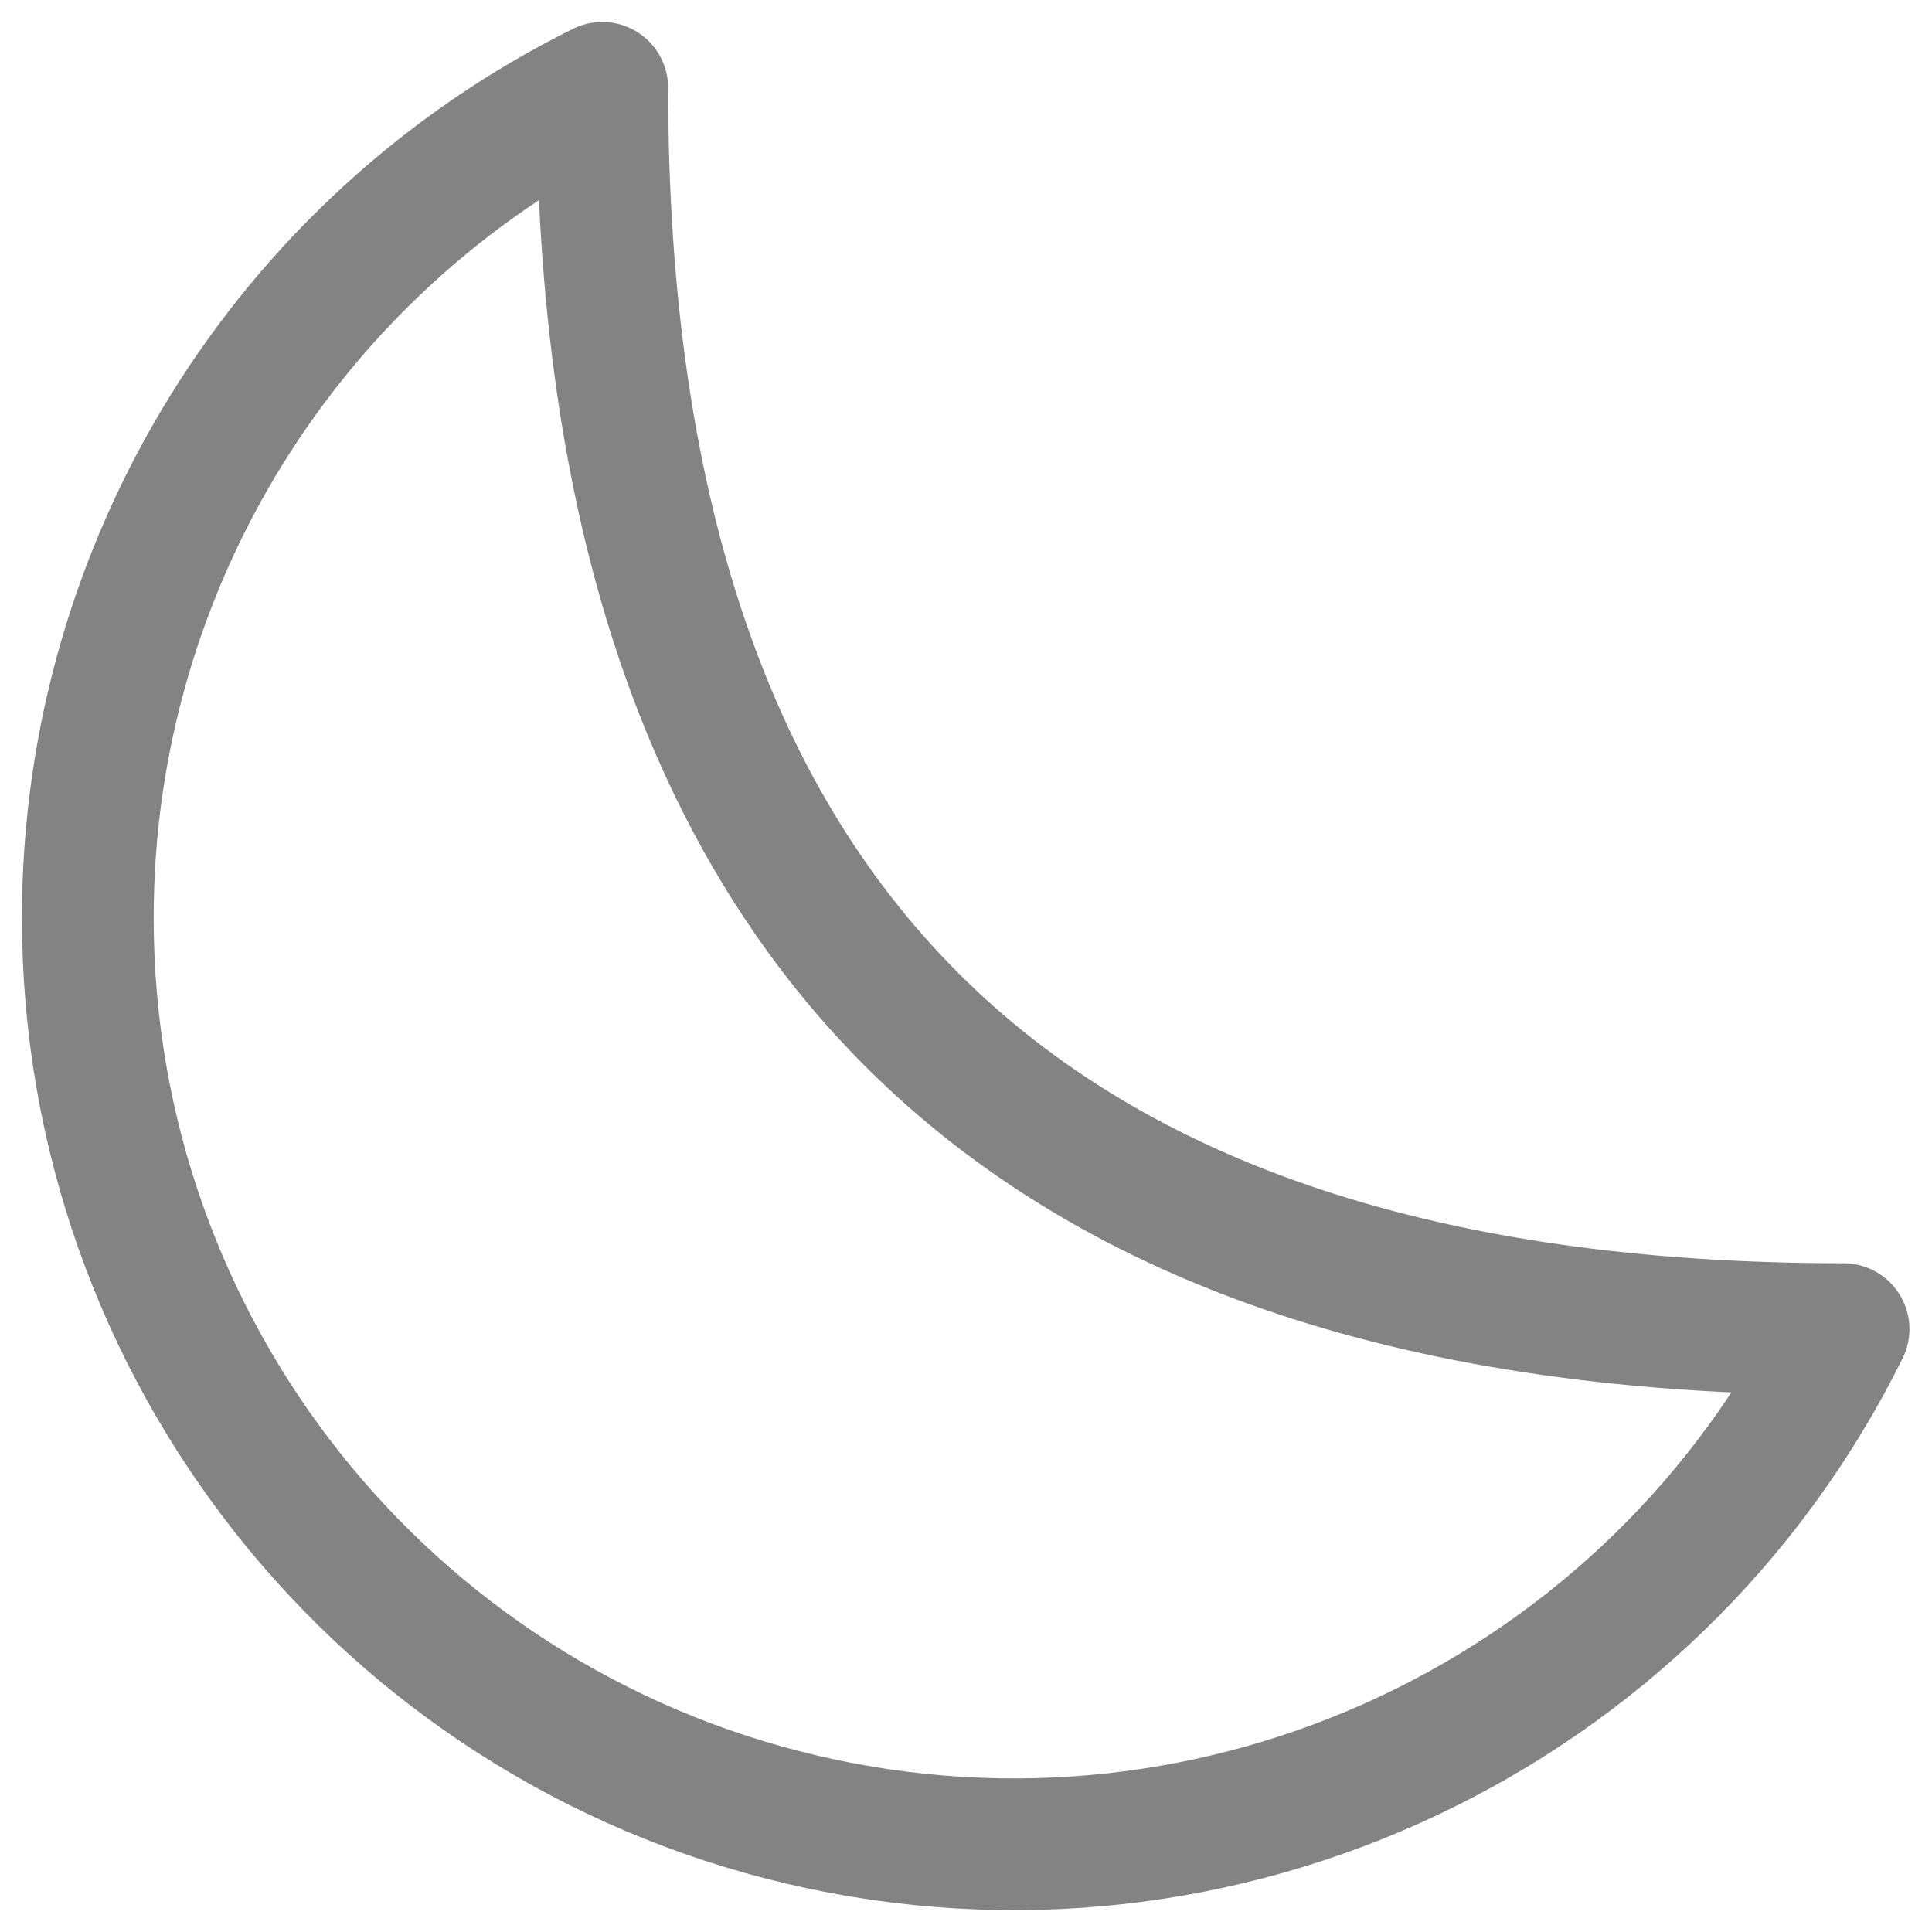
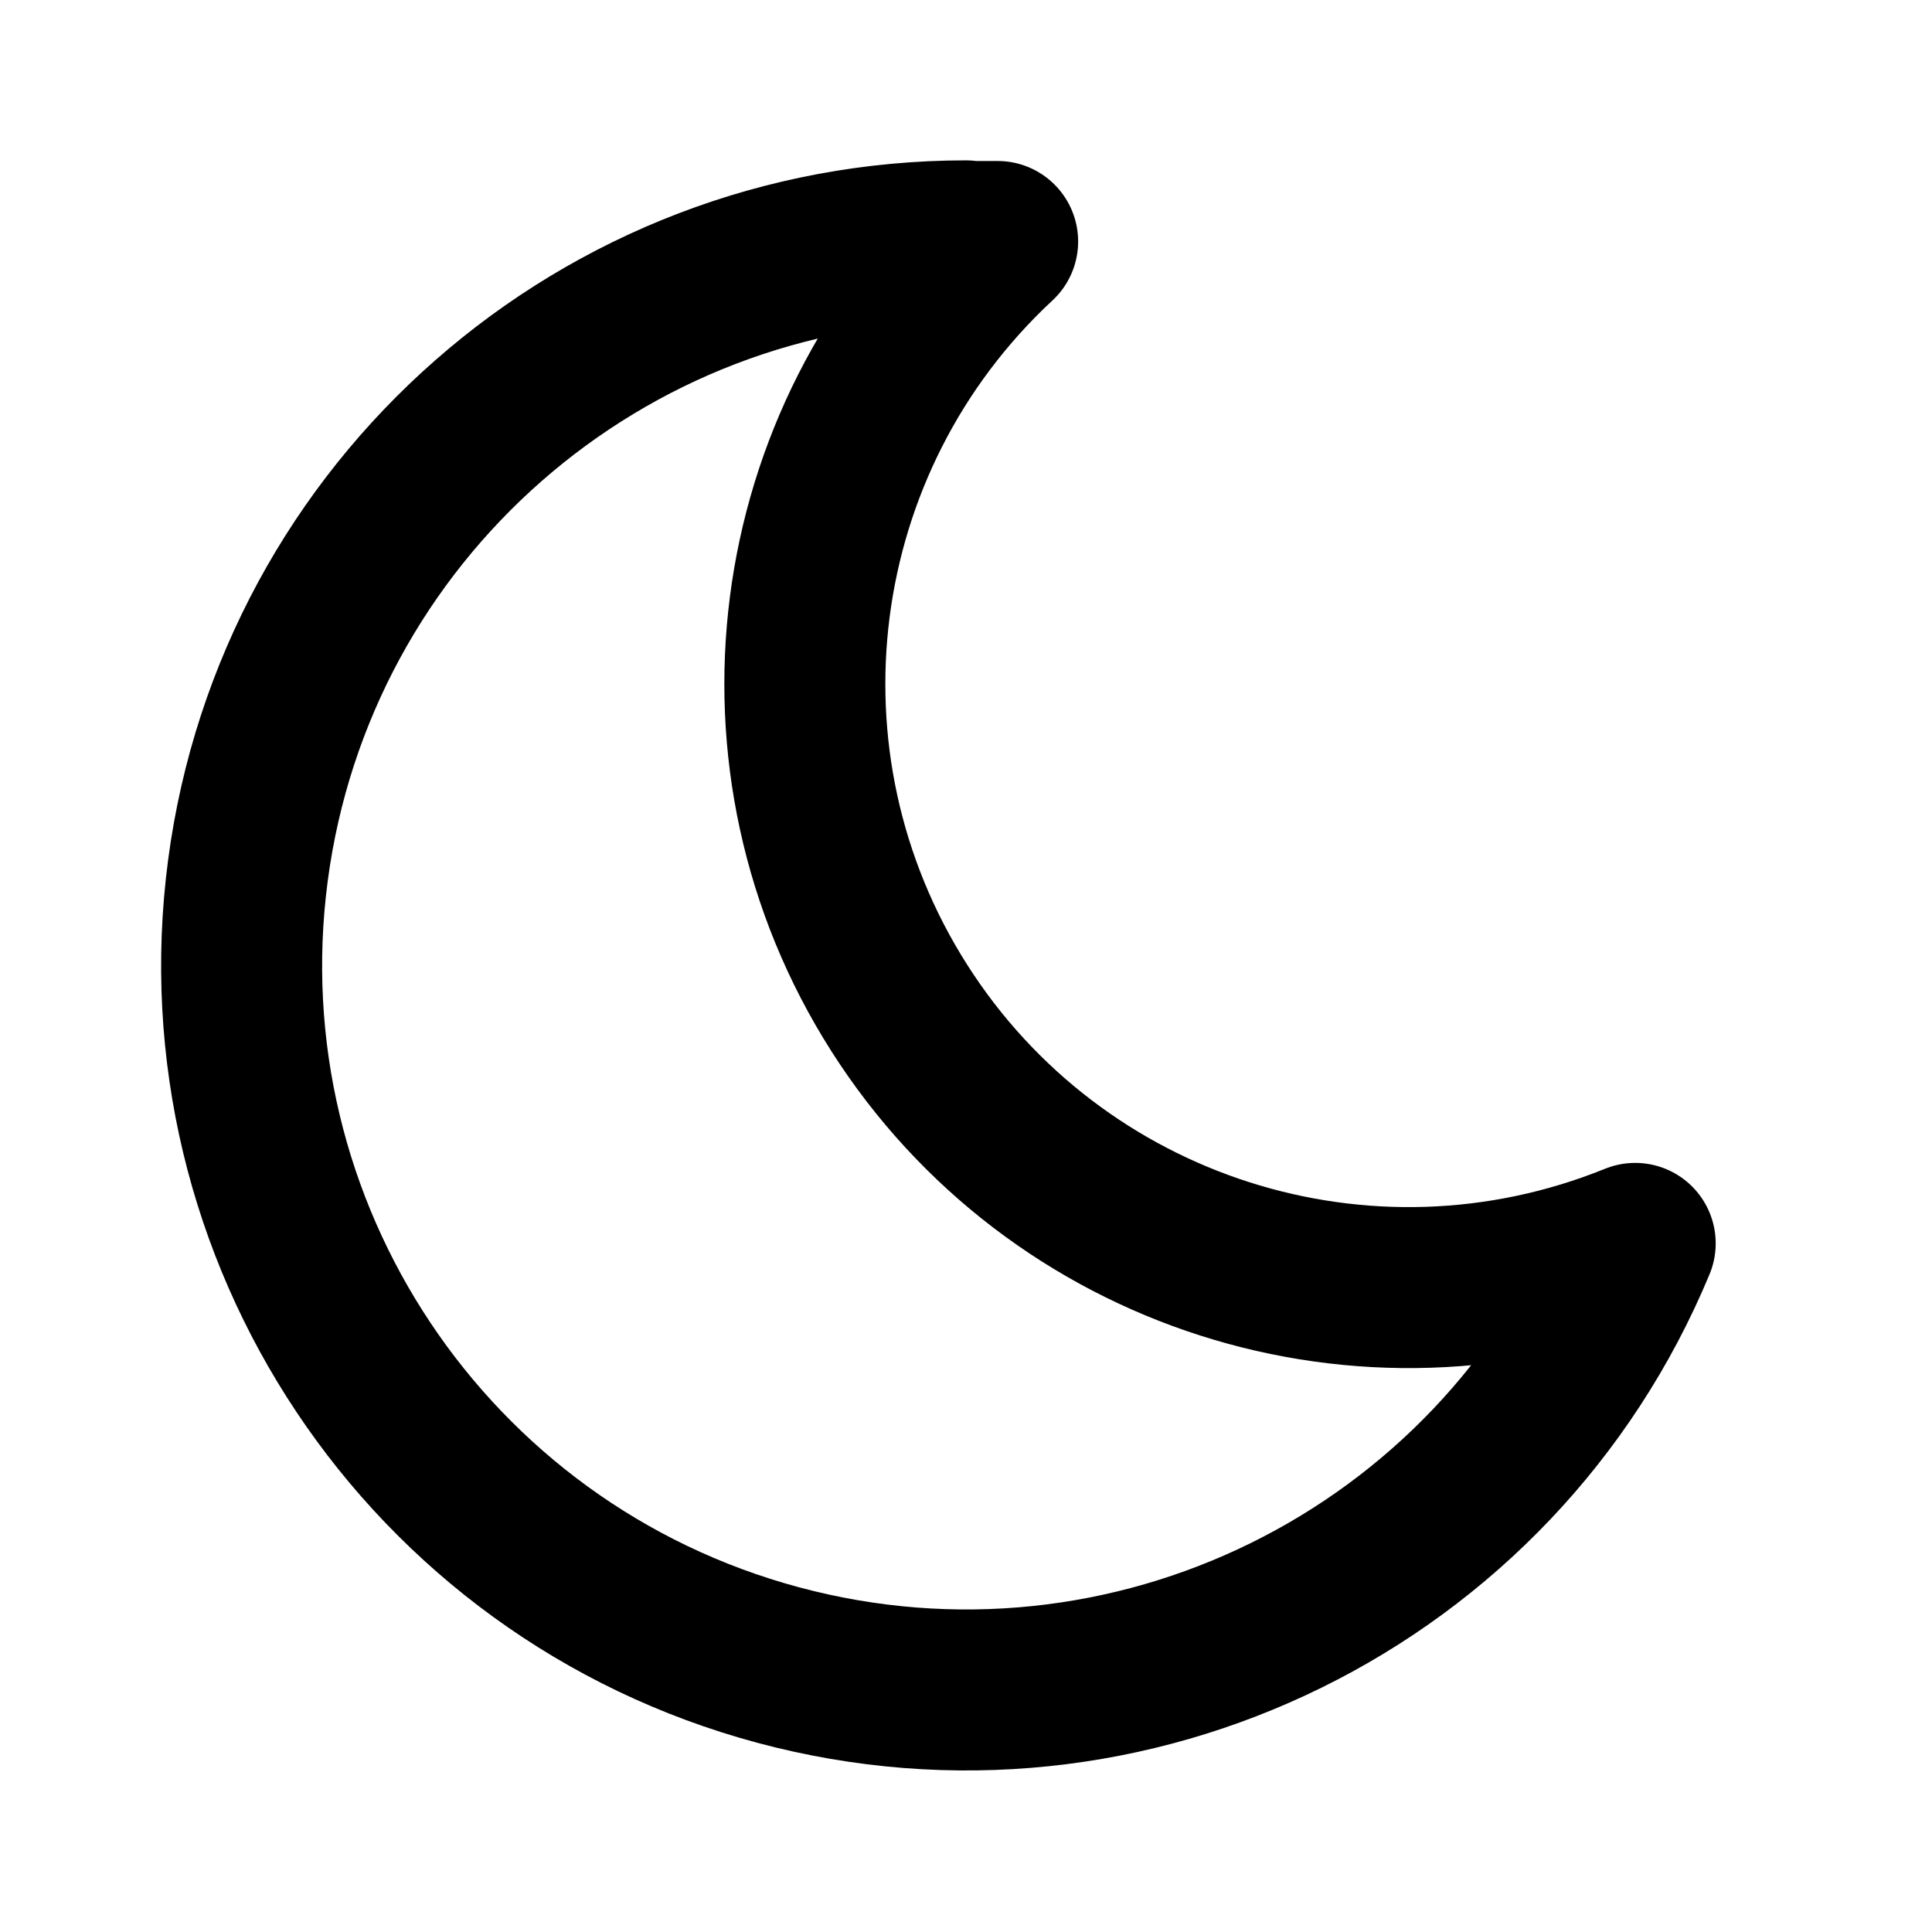
- <svg xmlns="http://www.w3.org/2000/svg" width="22" height="22" viewBox="0 0 22 22">
-   <path fill="none" stroke="#838383" stroke-linecap="round" stroke-linejoin="round" stroke-width="1.5" d="M1 10.449a10.544 10.544 0 0 0 19.993 4.686C11.544 15.135 6.858 10.448 6.858 1A10.545 10.545 0 0 0 1 10.449Z" />
+ <svg xmlns="http://www.w3.org/2000/svg" class="icon icon-tabler icon-tabler-moon" width="24" height="24" viewBox="0 0 24 24" stroke-width="2" stroke="currentColor" fill="none" stroke-linecap="round" stroke-linejoin="round">
+   <path stroke="none" d="M0 0h24v24H0z" fill="none" />
+   <path d="M12 3c.132 0 .263 0 .393 0a7.5 7.5 0 0 0 7.92 12.446a9 9 0 1 1 -8.313 -12.454z" />
</svg>
